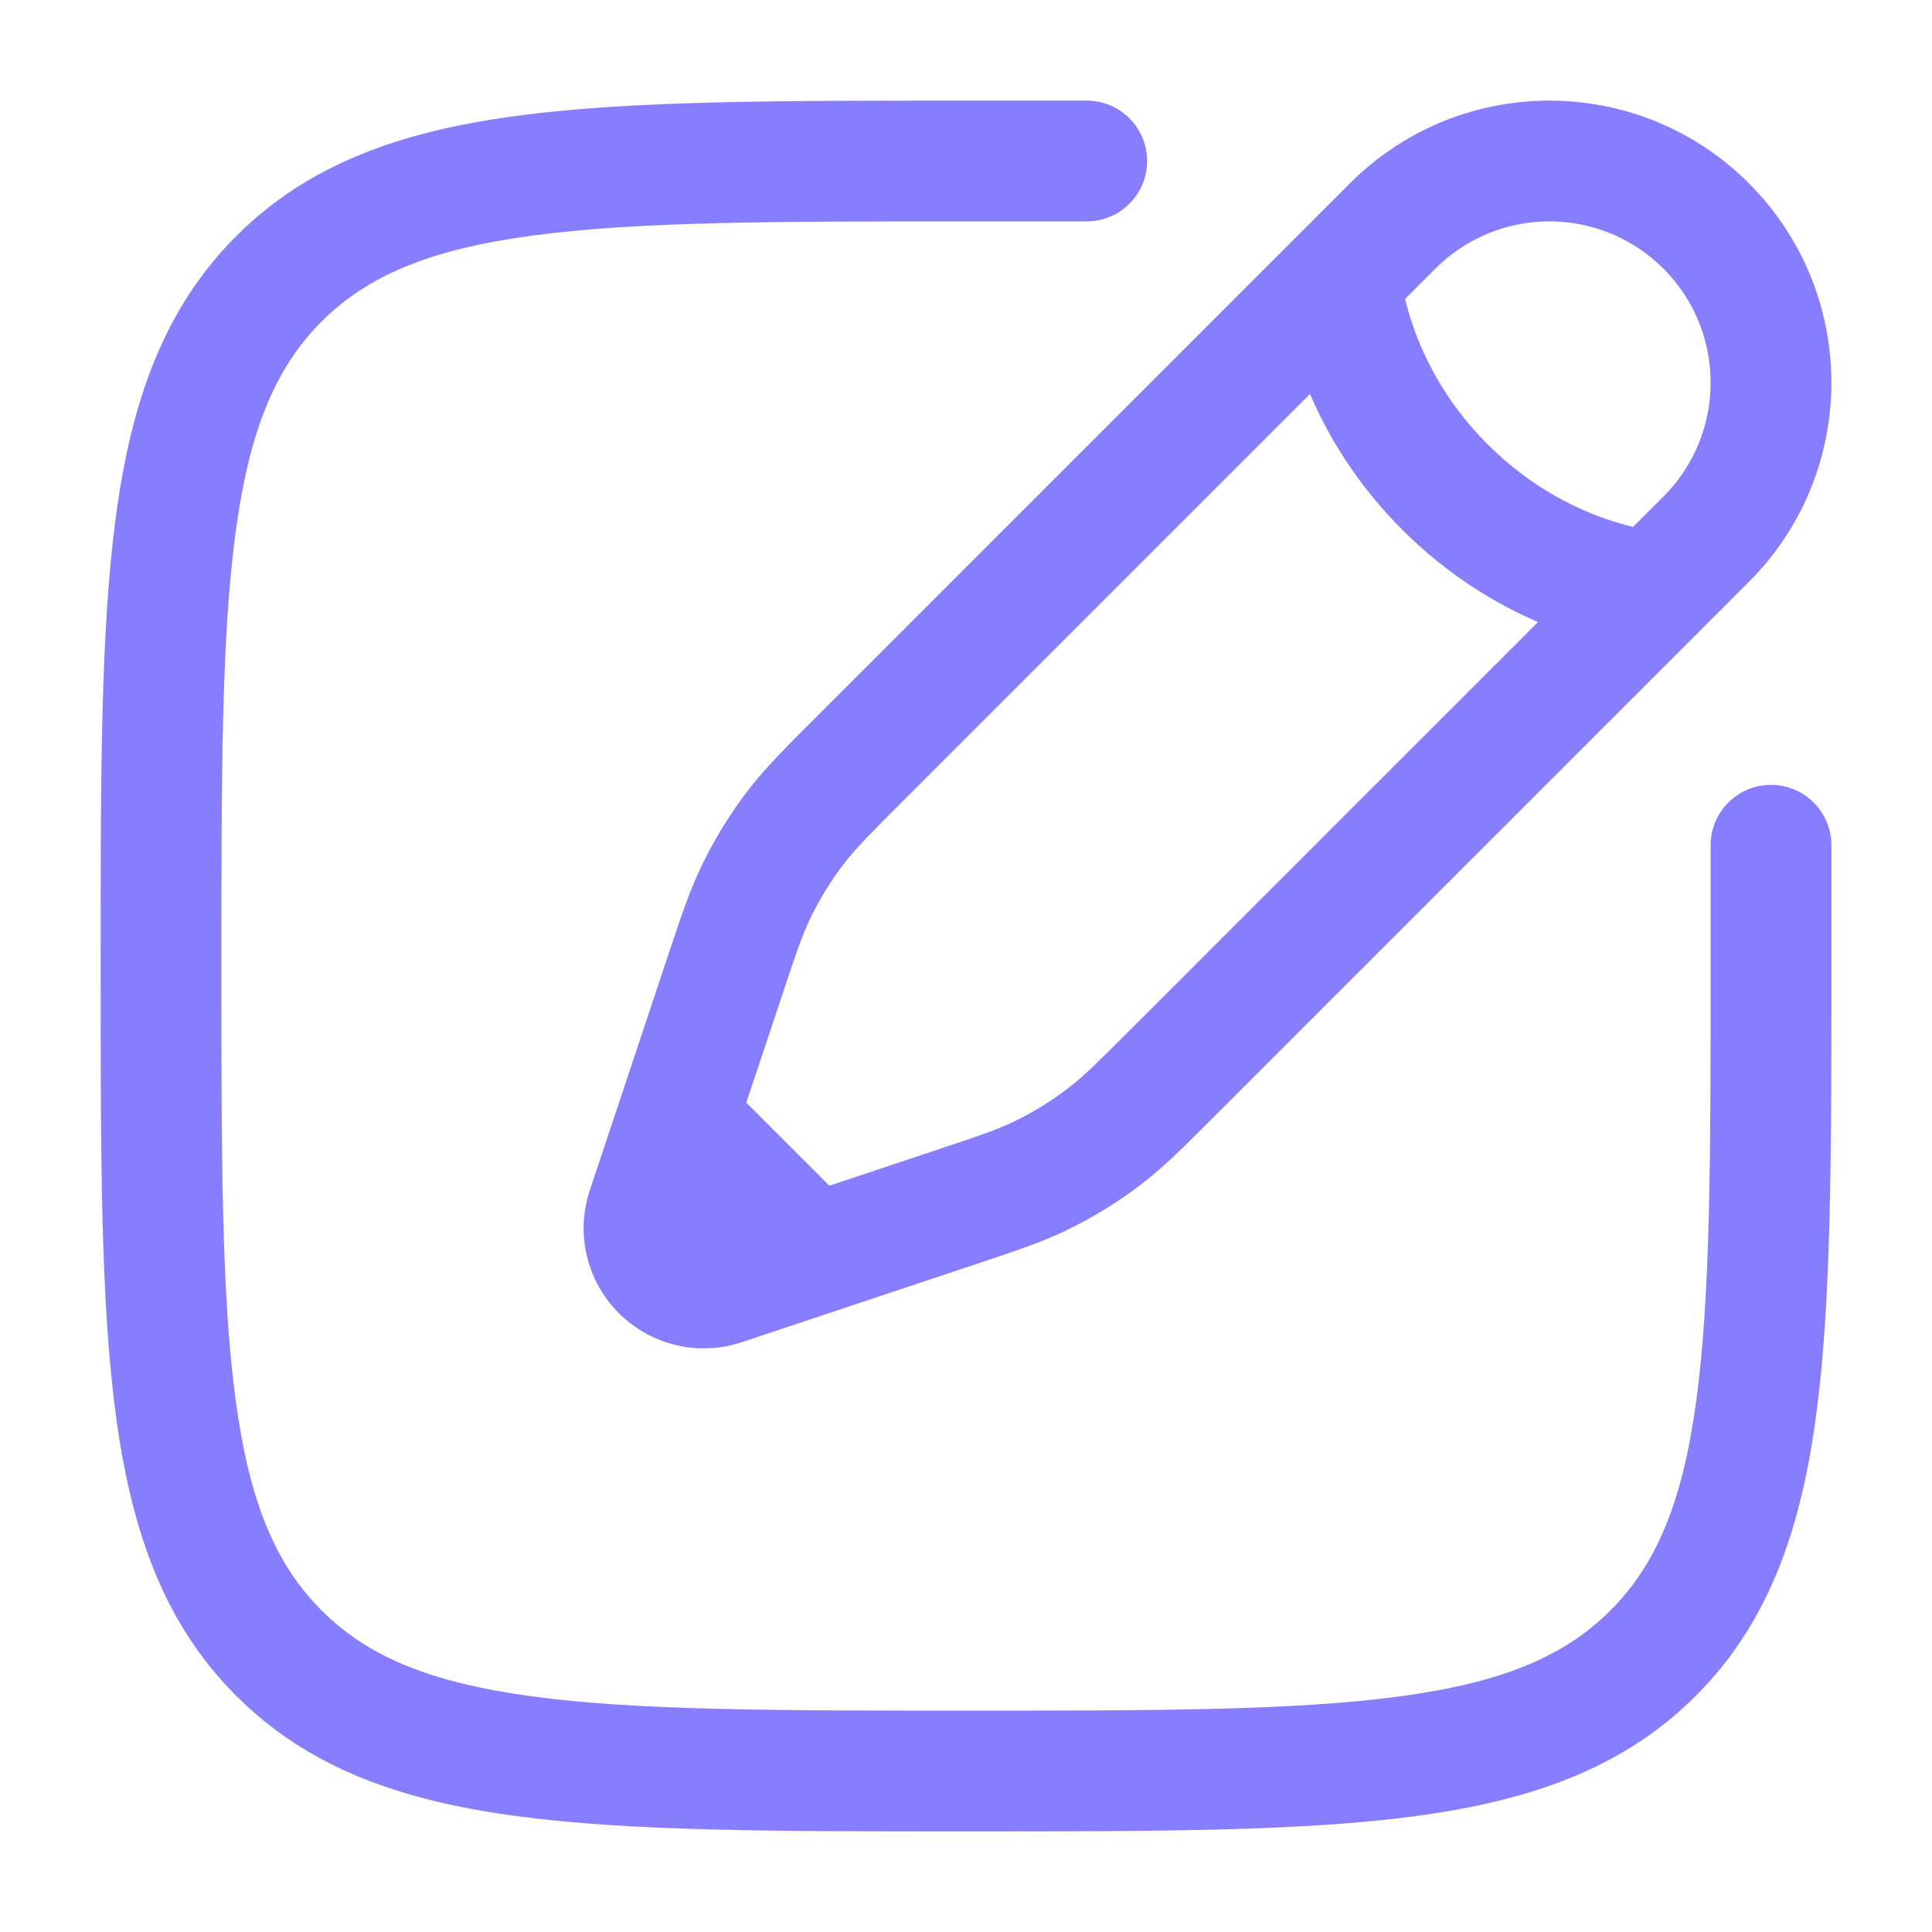
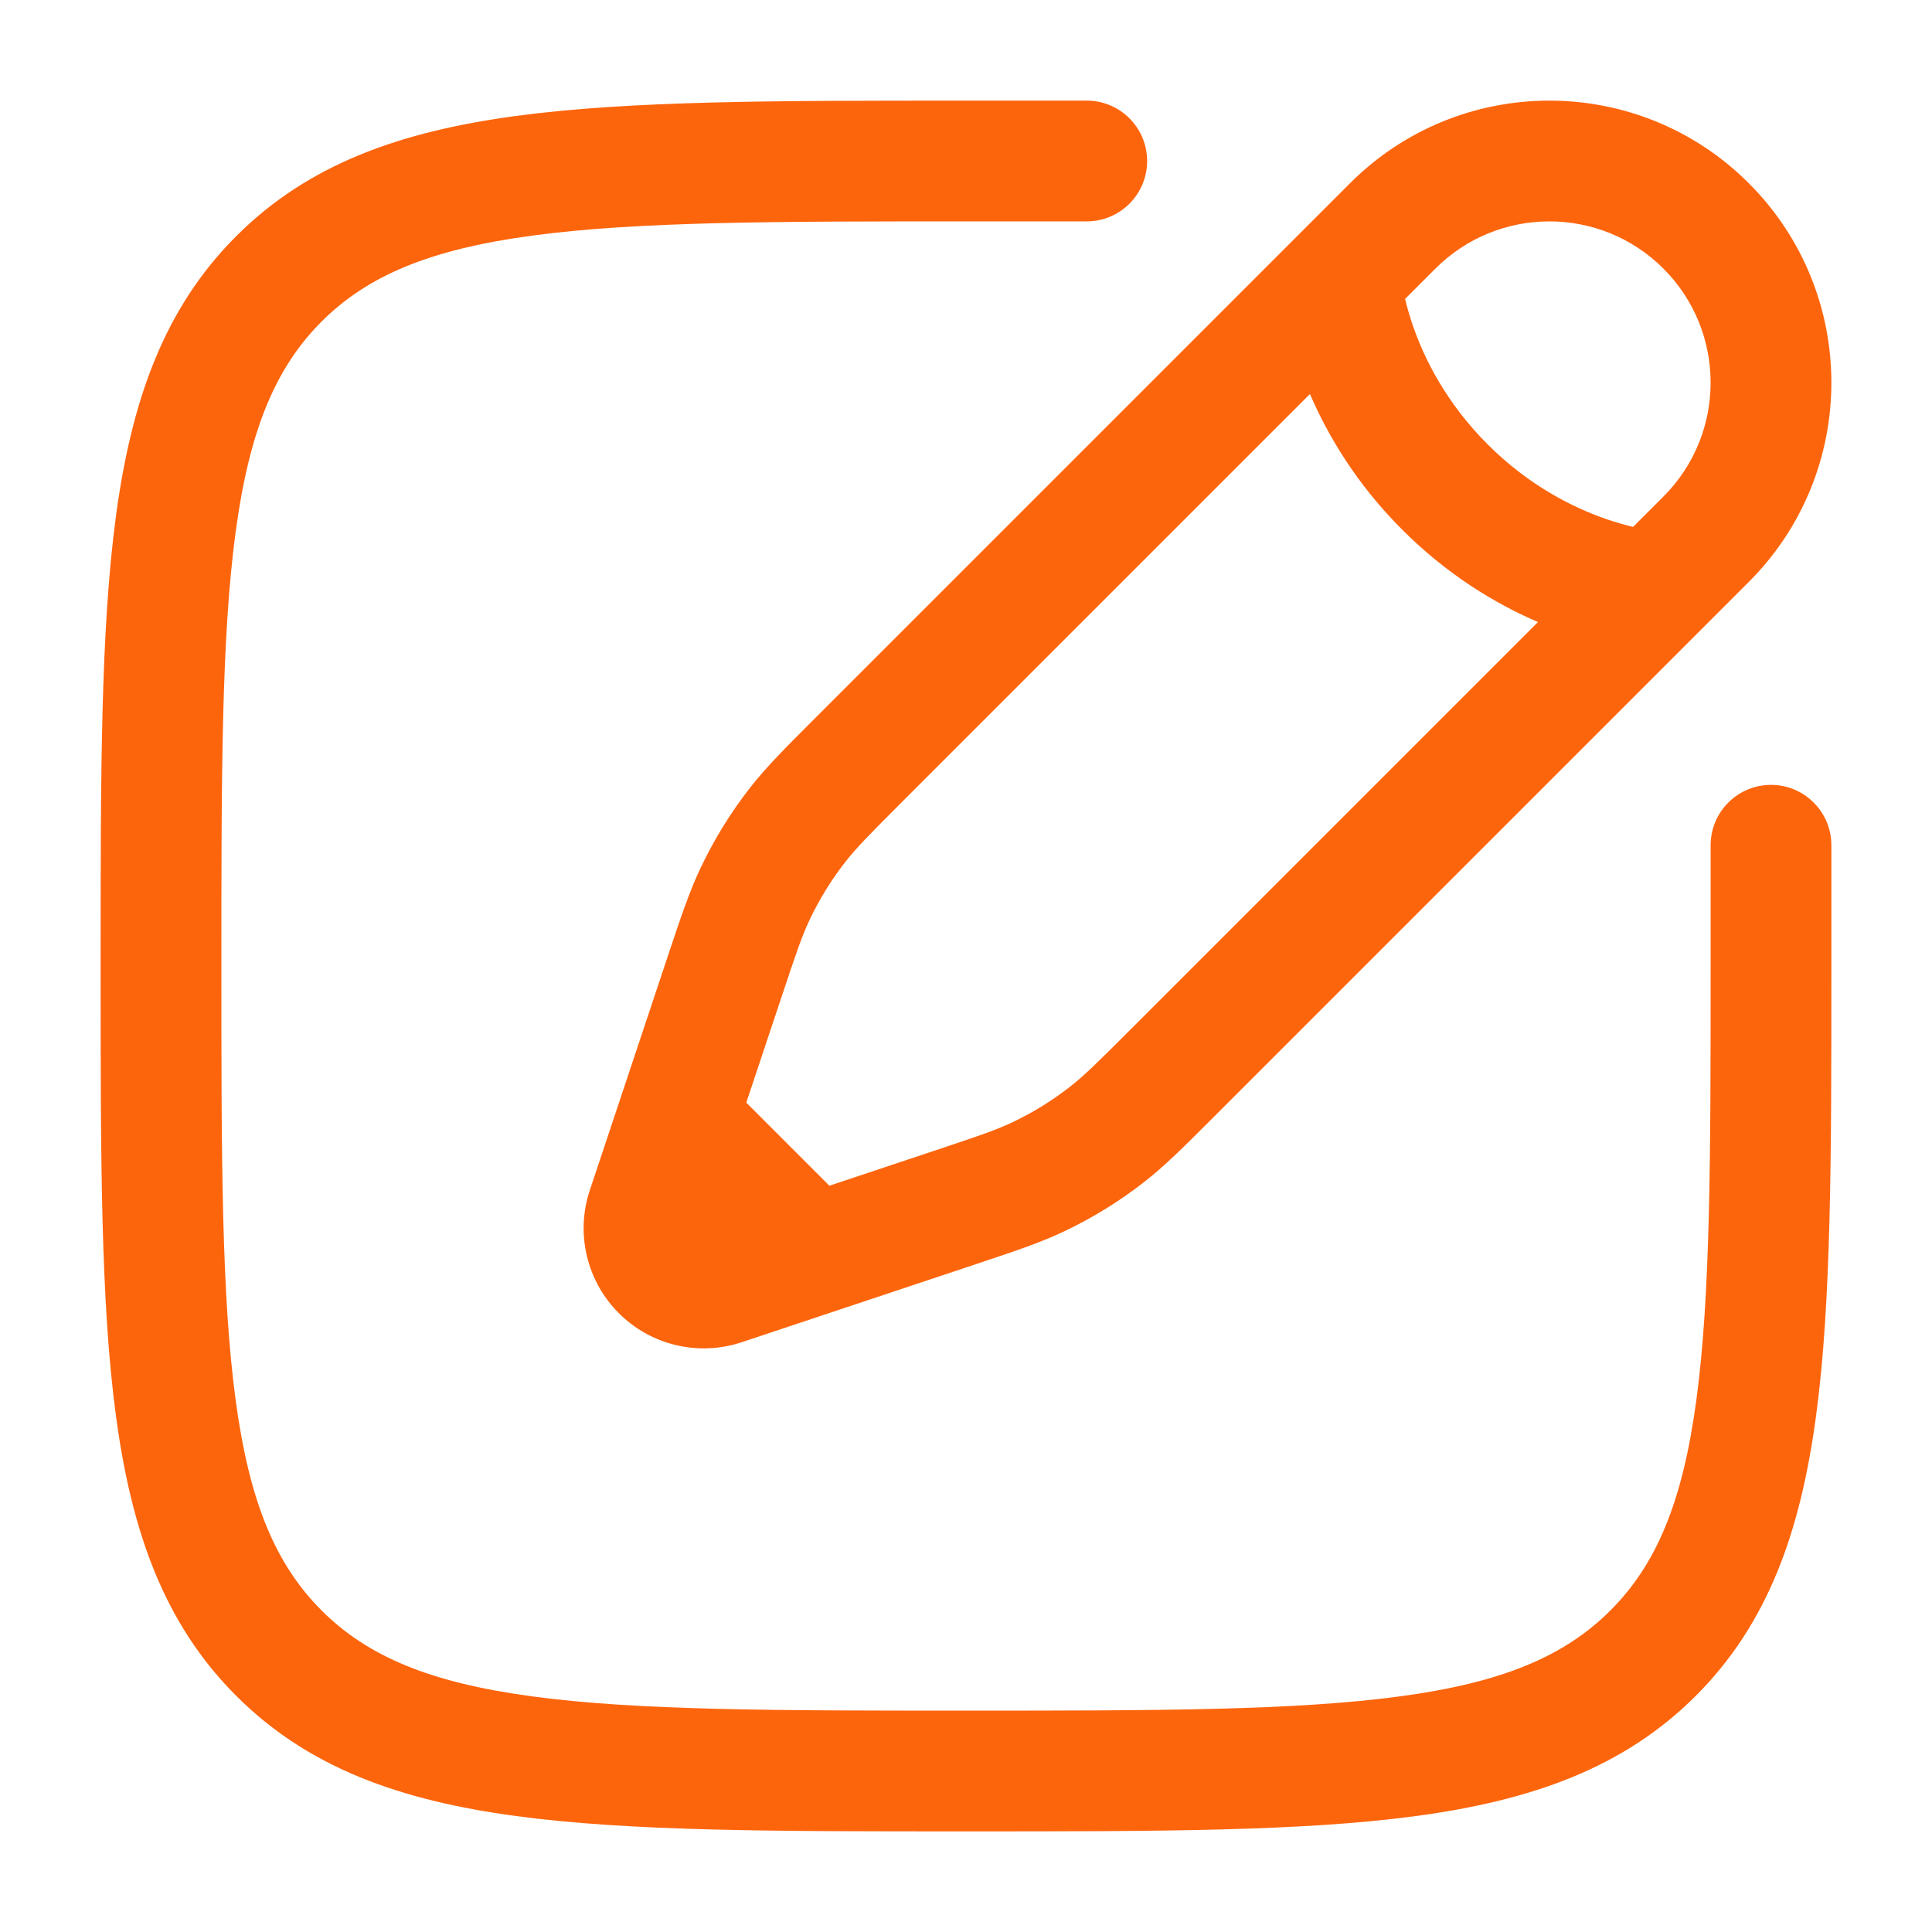
<svg xmlns="http://www.w3.org/2000/svg" width="36" height="36" viewBox="0 0 36 36" fill="none">
-   <path fill-rule="evenodd" clip-rule="evenodd" d="M17.914 1.875H20.25C20.871 1.875 21.375 2.379 21.375 3C21.375 3.621 20.871 4.125 20.25 4.125H18C14.433 4.125 11.87 4.127 9.92 4.39C8.003 4.647 6.847 5.138 5.992 5.992C5.138 6.847 4.647 8.003 4.39 9.92C4.127 11.87 4.125 14.433 4.125 18C4.125 21.567 4.127 24.13 4.39 26.08C4.647 27.997 5.138 29.153 5.992 30.008C6.847 30.862 8.003 31.353 9.92 31.61C11.87 31.873 14.433 31.875 18 31.875C21.567 31.875 24.13 31.873 26.08 31.61C27.997 31.353 29.153 30.862 30.008 30.008C30.862 29.153 31.353 27.997 31.61 26.08C31.873 24.13 31.875 21.567 31.875 18V15.75C31.875 15.129 32.379 14.625 33 14.625C33.621 14.625 34.125 15.129 34.125 15.75V18.086C34.125 21.549 34.125 24.262 33.84 26.379C33.549 28.547 32.941 30.257 31.599 31.599C30.257 32.941 28.547 33.549 26.379 33.84C24.262 34.125 21.549 34.125 18.086 34.125H17.914C14.451 34.125 11.738 34.125 9.621 33.84C7.453 33.549 5.743 32.941 4.401 31.599C3.059 30.257 2.451 28.547 2.16 26.379C1.875 24.262 1.875 21.549 1.875 18.086V17.914C1.875 14.451 1.875 11.738 2.16 9.621C2.451 7.453 3.059 5.743 4.401 4.401C5.743 3.059 7.453 2.451 9.621 2.16C11.738 1.875 14.451 1.875 17.914 1.875ZM25.156 3.414C27.208 1.362 30.534 1.362 32.586 3.414C34.638 5.466 34.638 8.792 32.586 10.844L22.614 20.816C22.057 21.373 21.708 21.722 21.319 22.026C20.86 22.384 20.364 22.69 19.839 22.94C19.393 23.153 18.925 23.309 18.178 23.558L13.821 25.01C13.017 25.278 12.13 25.069 11.531 24.469C10.931 23.87 10.722 22.983 10.99 22.179L12.442 17.822C12.691 17.075 12.847 16.607 13.06 16.161C13.31 15.636 13.616 15.14 13.974 14.681C14.278 14.292 14.627 13.943 15.184 13.386L25.156 3.414ZM30.995 5.005C29.822 3.832 27.92 3.832 26.747 5.005L26.182 5.57C26.216 5.714 26.264 5.885 26.33 6.076C26.545 6.696 26.952 7.512 27.72 8.28C28.488 9.048 29.304 9.455 29.924 9.67C30.115 9.736 30.286 9.784 30.43 9.818L30.995 9.253C32.168 8.08 32.168 6.178 30.995 5.005ZM28.658 11.591C27.884 11.258 26.982 10.724 26.129 9.871C25.276 9.018 24.742 8.116 24.409 7.342L16.826 14.925C16.201 15.55 15.957 15.798 15.748 16.065C15.491 16.395 15.271 16.751 15.091 17.129C14.945 17.434 14.833 17.764 14.554 18.603L13.906 20.546L15.454 22.094L17.397 21.446C18.236 21.167 18.566 21.055 18.871 20.909C19.249 20.729 19.605 20.509 19.935 20.252C20.202 20.044 20.45 19.799 21.075 19.174L28.658 11.591Z" fill="#877EFF" />
+   <path fill-rule="evenodd" clip-rule="evenodd" d="M17.914 1.875H20.25C20.871 1.875 21.375 2.379 21.375 3C21.375 3.621 20.871 4.125 20.25 4.125H18C14.433 4.125 11.87 4.127 9.92 4.39C8.003 4.647 6.847 5.138 5.992 5.992C5.138 6.847 4.647 8.003 4.39 9.92C4.127 11.87 4.125 14.433 4.125 18C4.125 21.567 4.127 24.13 4.39 26.08C4.647 27.997 5.138 29.153 5.992 30.008C6.847 30.862 8.003 31.353 9.92 31.61C11.87 31.873 14.433 31.875 18 31.875C21.567 31.875 24.13 31.873 26.08 31.61C27.997 31.353 29.153 30.862 30.008 30.008C30.862 29.153 31.353 27.997 31.61 26.08C31.873 24.13 31.875 21.567 31.875 18V15.75C31.875 15.129 32.379 14.625 33 14.625C33.621 14.625 34.125 15.129 34.125 15.75V18.086C34.125 21.549 34.125 24.262 33.84 26.379C33.549 28.547 32.941 30.257 31.599 31.599C30.257 32.941 28.547 33.549 26.379 33.84C24.262 34.125 21.549 34.125 18.086 34.125H17.914C14.451 34.125 11.738 34.125 9.621 33.84C7.453 33.549 5.743 32.941 4.401 31.599C3.059 30.257 2.451 28.547 2.16 26.379C1.875 24.262 1.875 21.549 1.875 18.086V17.914C1.875 14.451 1.875 11.738 2.16 9.621C2.451 7.453 3.059 5.743 4.401 4.401C5.743 3.059 7.453 2.451 9.621 2.16C11.738 1.875 14.451 1.875 17.914 1.875ZM25.156 3.414C27.208 1.362 30.534 1.362 32.586 3.414C34.638 5.466 34.638 8.792 32.586 10.844L22.614 20.816C22.057 21.373 21.708 21.722 21.319 22.026C20.86 22.384 20.364 22.69 19.839 22.94C19.393 23.153 18.925 23.309 18.178 23.558L13.821 25.01C13.017 25.278 12.13 25.069 11.531 24.469C10.931 23.87 10.722 22.983 10.99 22.179L12.442 17.822C12.691 17.075 12.847 16.607 13.06 16.161C13.31 15.636 13.616 15.14 13.974 14.681C14.278 14.292 14.627 13.943 15.184 13.386L25.156 3.414ZM30.995 5.005C29.822 3.832 27.92 3.832 26.747 5.005L26.182 5.57C26.216 5.714 26.264 5.885 26.33 6.076C26.545 6.696 26.952 7.512 27.72 8.28C28.488 9.048 29.304 9.455 29.924 9.67C30.115 9.736 30.286 9.784 30.43 9.818L30.995 9.253C32.168 8.08 32.168 6.178 30.995 5.005ZM28.658 11.591C27.884 11.258 26.982 10.724 26.129 9.871C25.276 9.018 24.742 8.116 24.409 7.342L16.826 14.925C16.201 15.55 15.957 15.798 15.748 16.065C15.491 16.395 15.271 16.751 15.091 17.129C14.945 17.434 14.833 17.764 14.554 18.603L13.906 20.546L15.454 22.094L17.397 21.446C18.236 21.167 18.566 21.055 18.871 20.909C19.249 20.729 19.605 20.509 19.935 20.252C20.202 20.044 20.45 19.799 21.075 19.174L28.658 11.591Z" fill="#FD650D" />
</svg>
